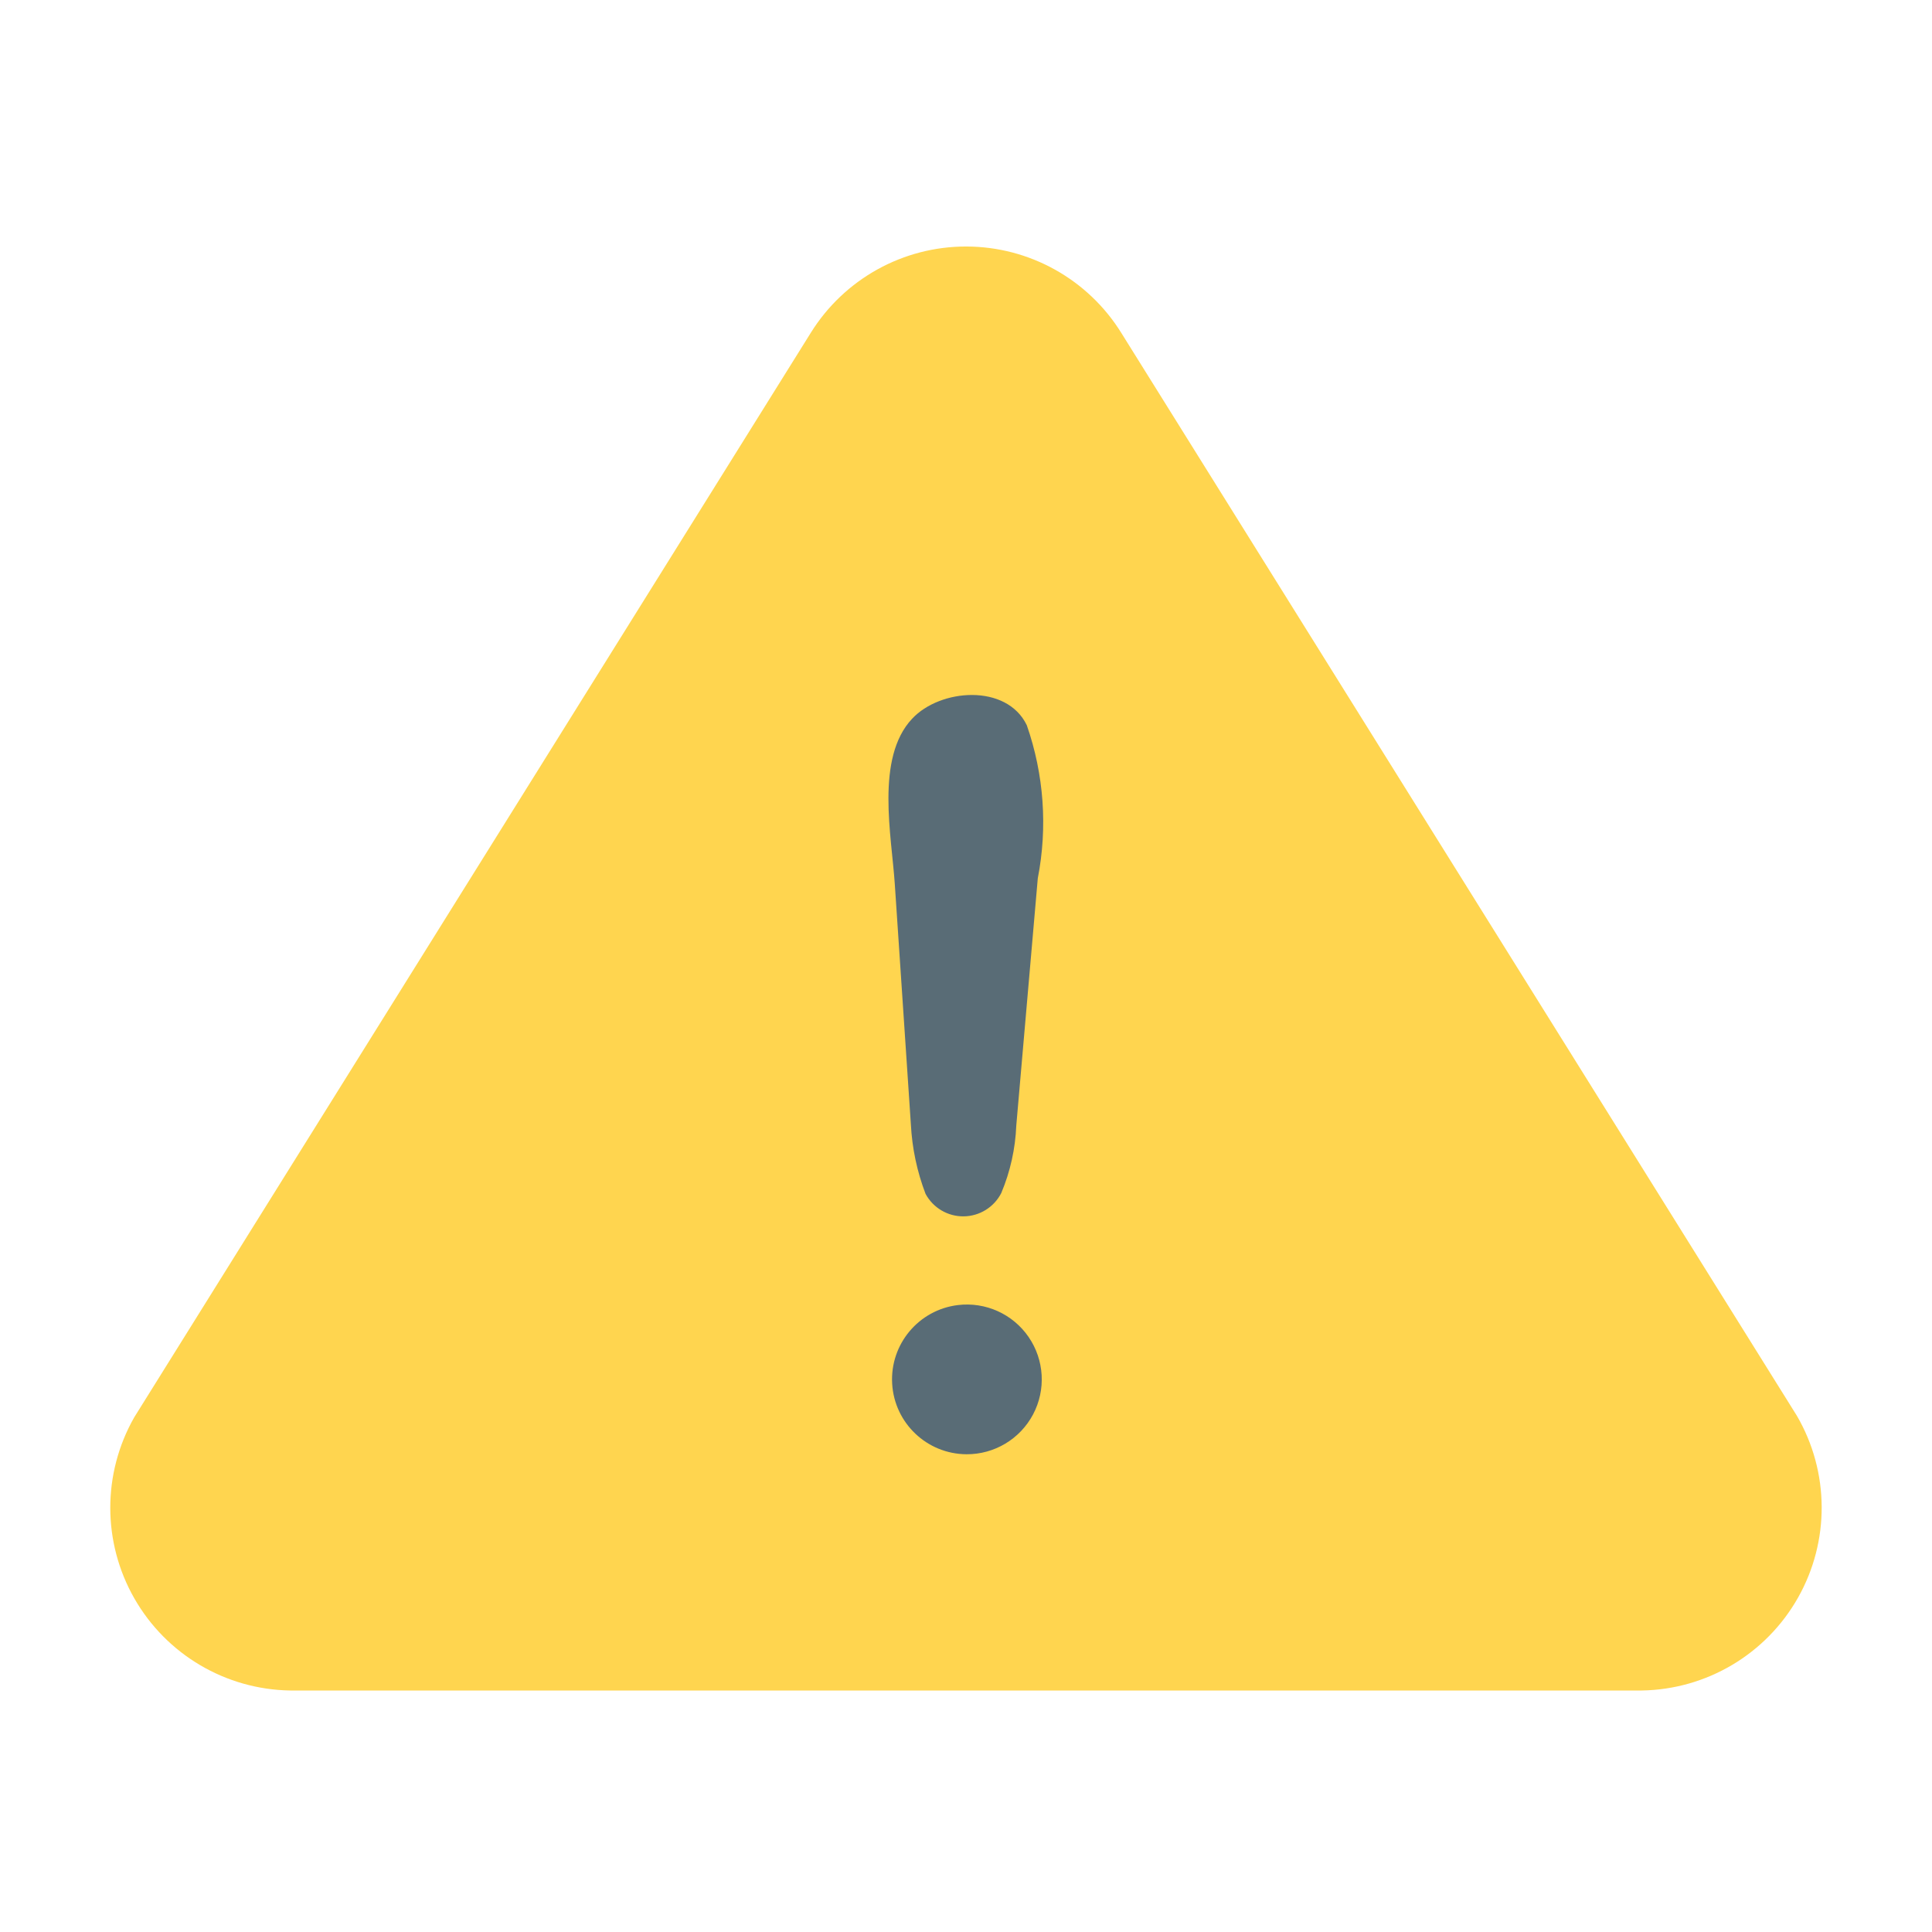
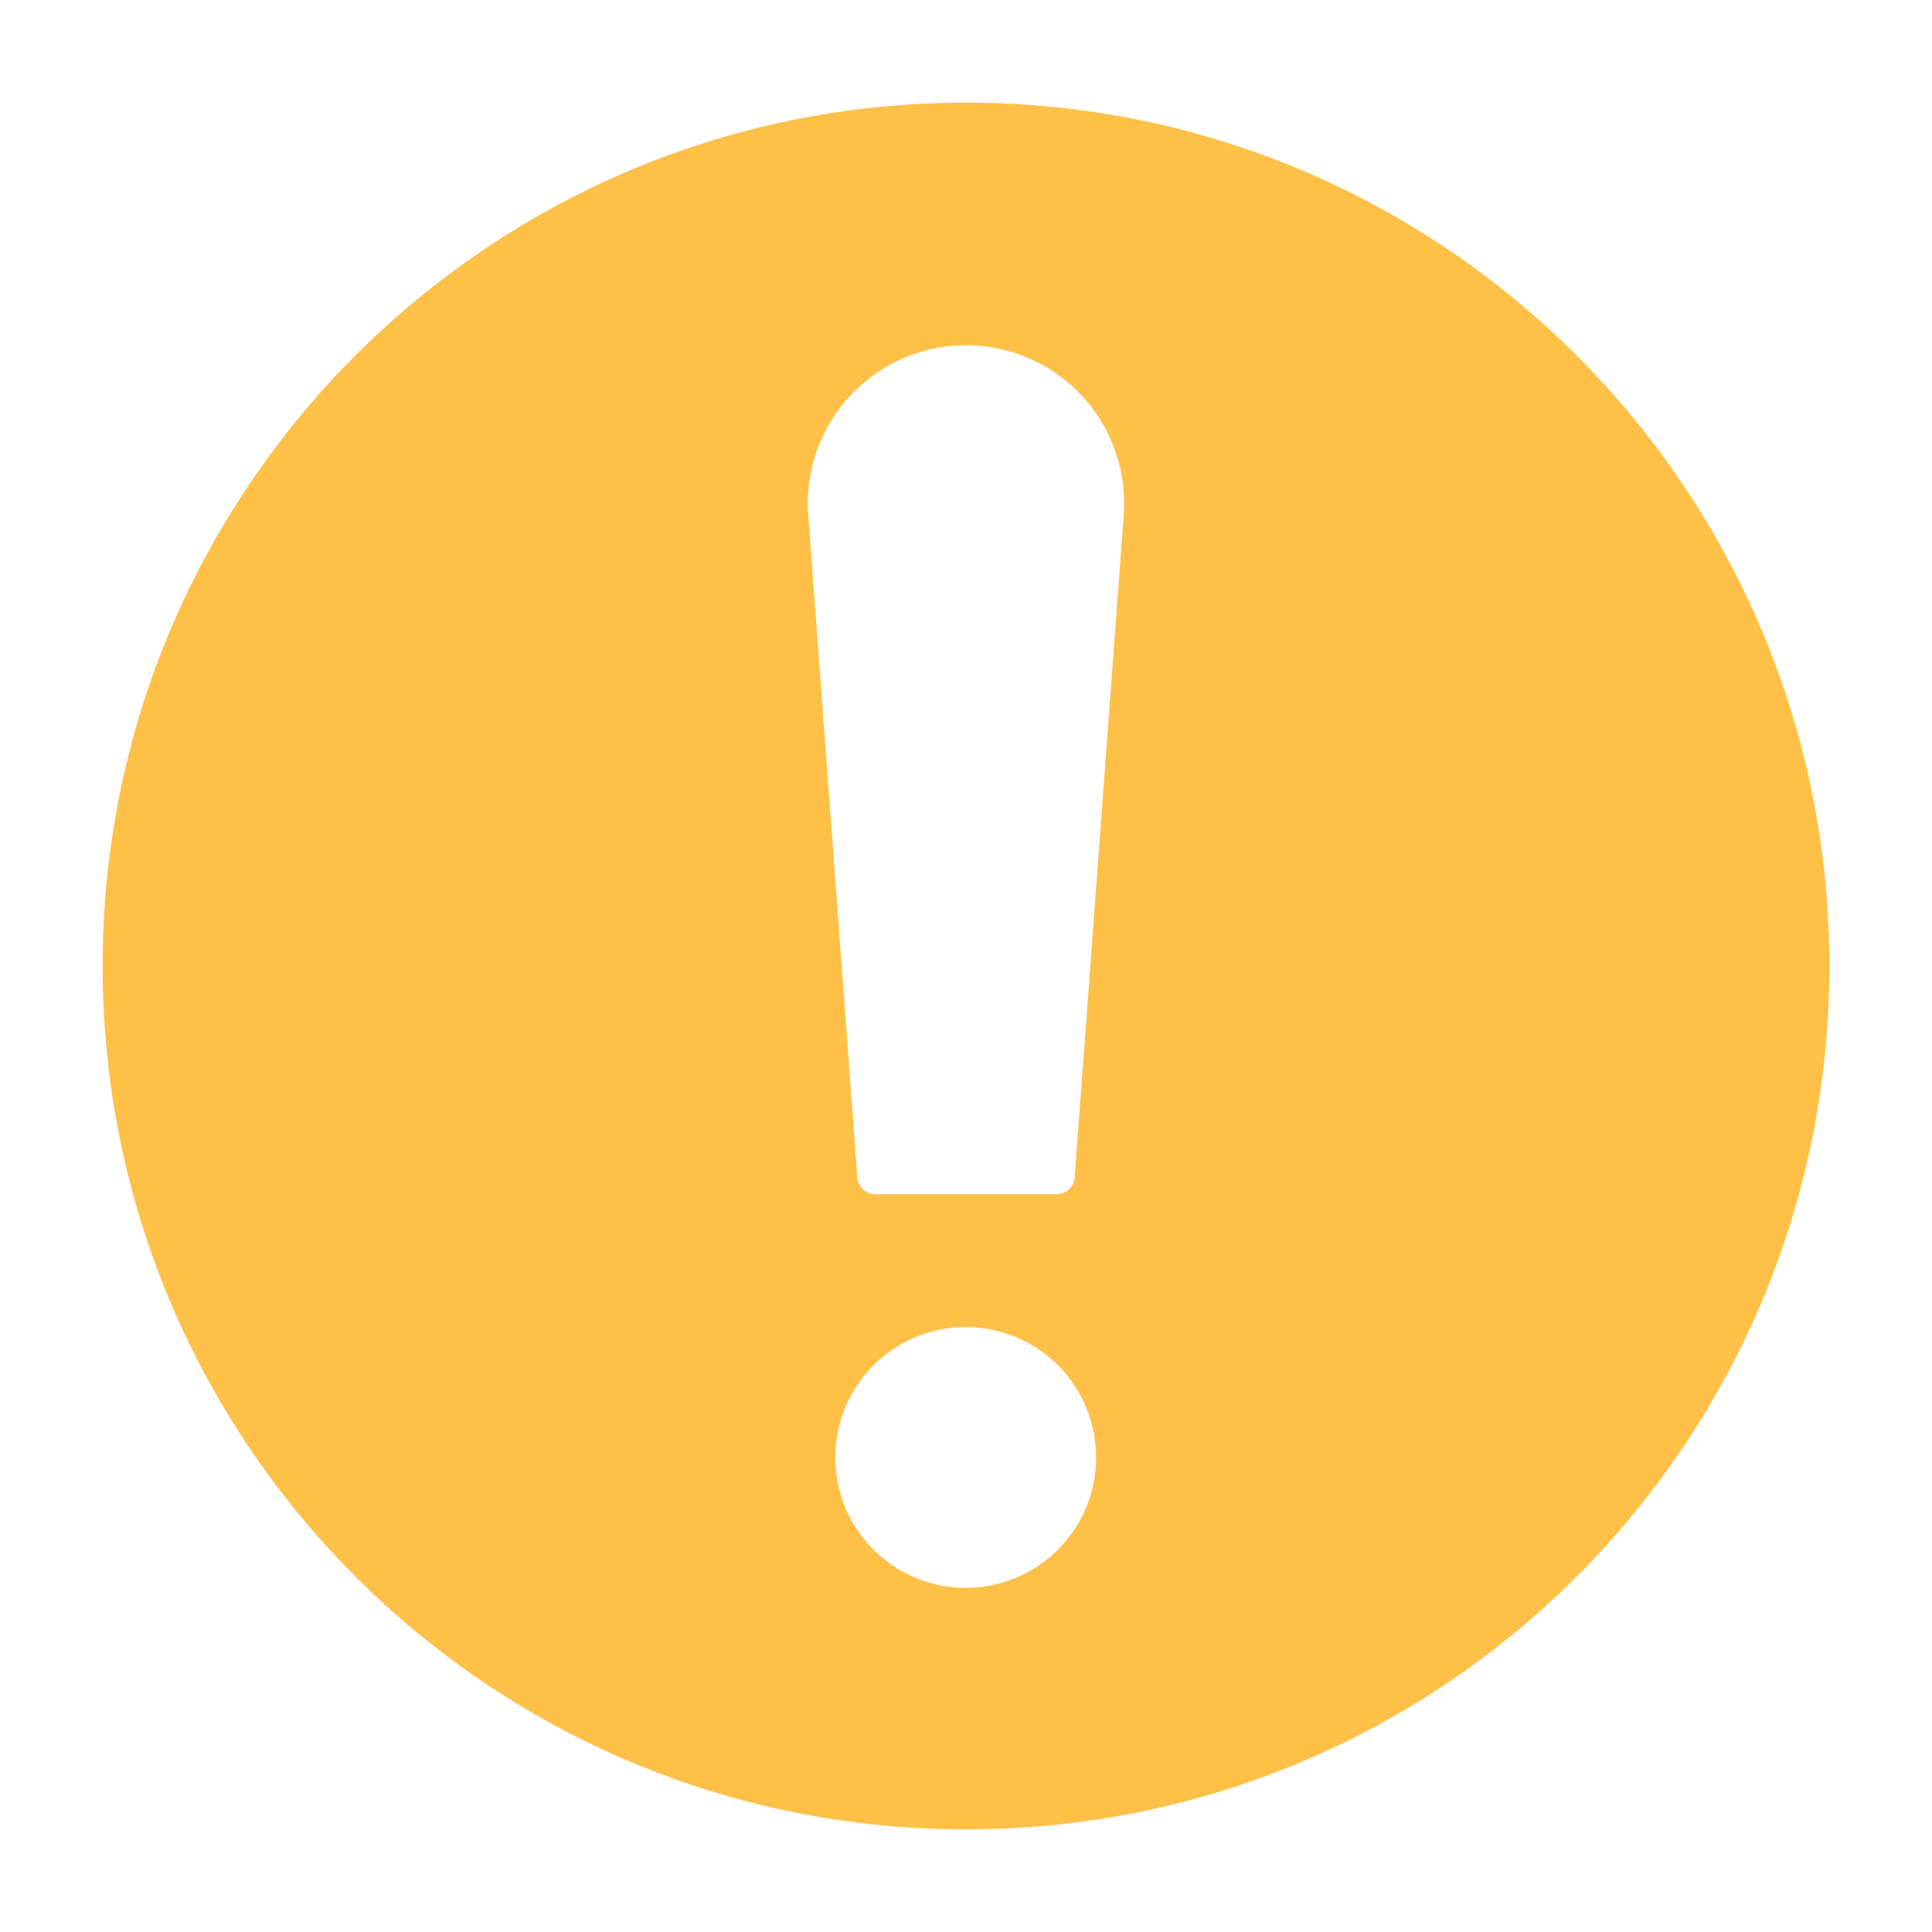
- <svg xmlns="http://www.w3.org/2000/svg" height="512" viewBox="0 0 32 32" width="512">
-   <g id="_48_Warning" data-name="48 Warning">
-     <path d="m29.764 23.453-11.188-17.933a3.027 3.027 0 0 0 -5.146-.009l-11.206 17.963a3.027 3.027 0 0 0 2.583 4.526h22.386a3.028 3.028 0 0 0 2.571-4.547z" fill="#ffd54f" />
-     <path d="m15.087 18.624-.266-3.976c-.052-.8-.325-2.093.286-2.743.465-.5 1.566-.586 1.9.107a4.873 4.873 0 0 1 .182 2.536l-.356 4.093a3.221 3.221 0 0 1 -.249 1.12.708.708 0 0 1 -1.254.013 3.763 3.763 0 0 1 -.243-1.15zm.921 5.463a1.24 1.24 0 0 1 -.142-2.471 1.24 1.24 0 1 1 .142 2.471z" fill="#596c76" />
+ <svg xmlns="http://www.w3.org/2000/svg" height="512" viewBox="0 0 64 64" width="512">
+   <g id="Layer_35" data-name="Layer 35">
+     <path d="m32 3.4a28.59 28.59 0 0 0 -28.6 28.6 28.59 28.59 0 0 0 28.6 28.6 28.59 28.59 0 0 0 28.6-28.6 28.59 28.59 0 0 0 -28.6-28.6zm0 49.2a4.32 4.32 0 1 1 4.31-4.31 4.32 4.32 0 0 1 -4.31 4.31zm5.23-35.6-1.63 22a.6.6 0 0 1 -.6.56h-6a.6.6 0 0 1 -.6-.56l-1.63-22a5.24 5.24 0 1 1 10.46 0z" fill="#ffc048" />
  </g>
</svg>
